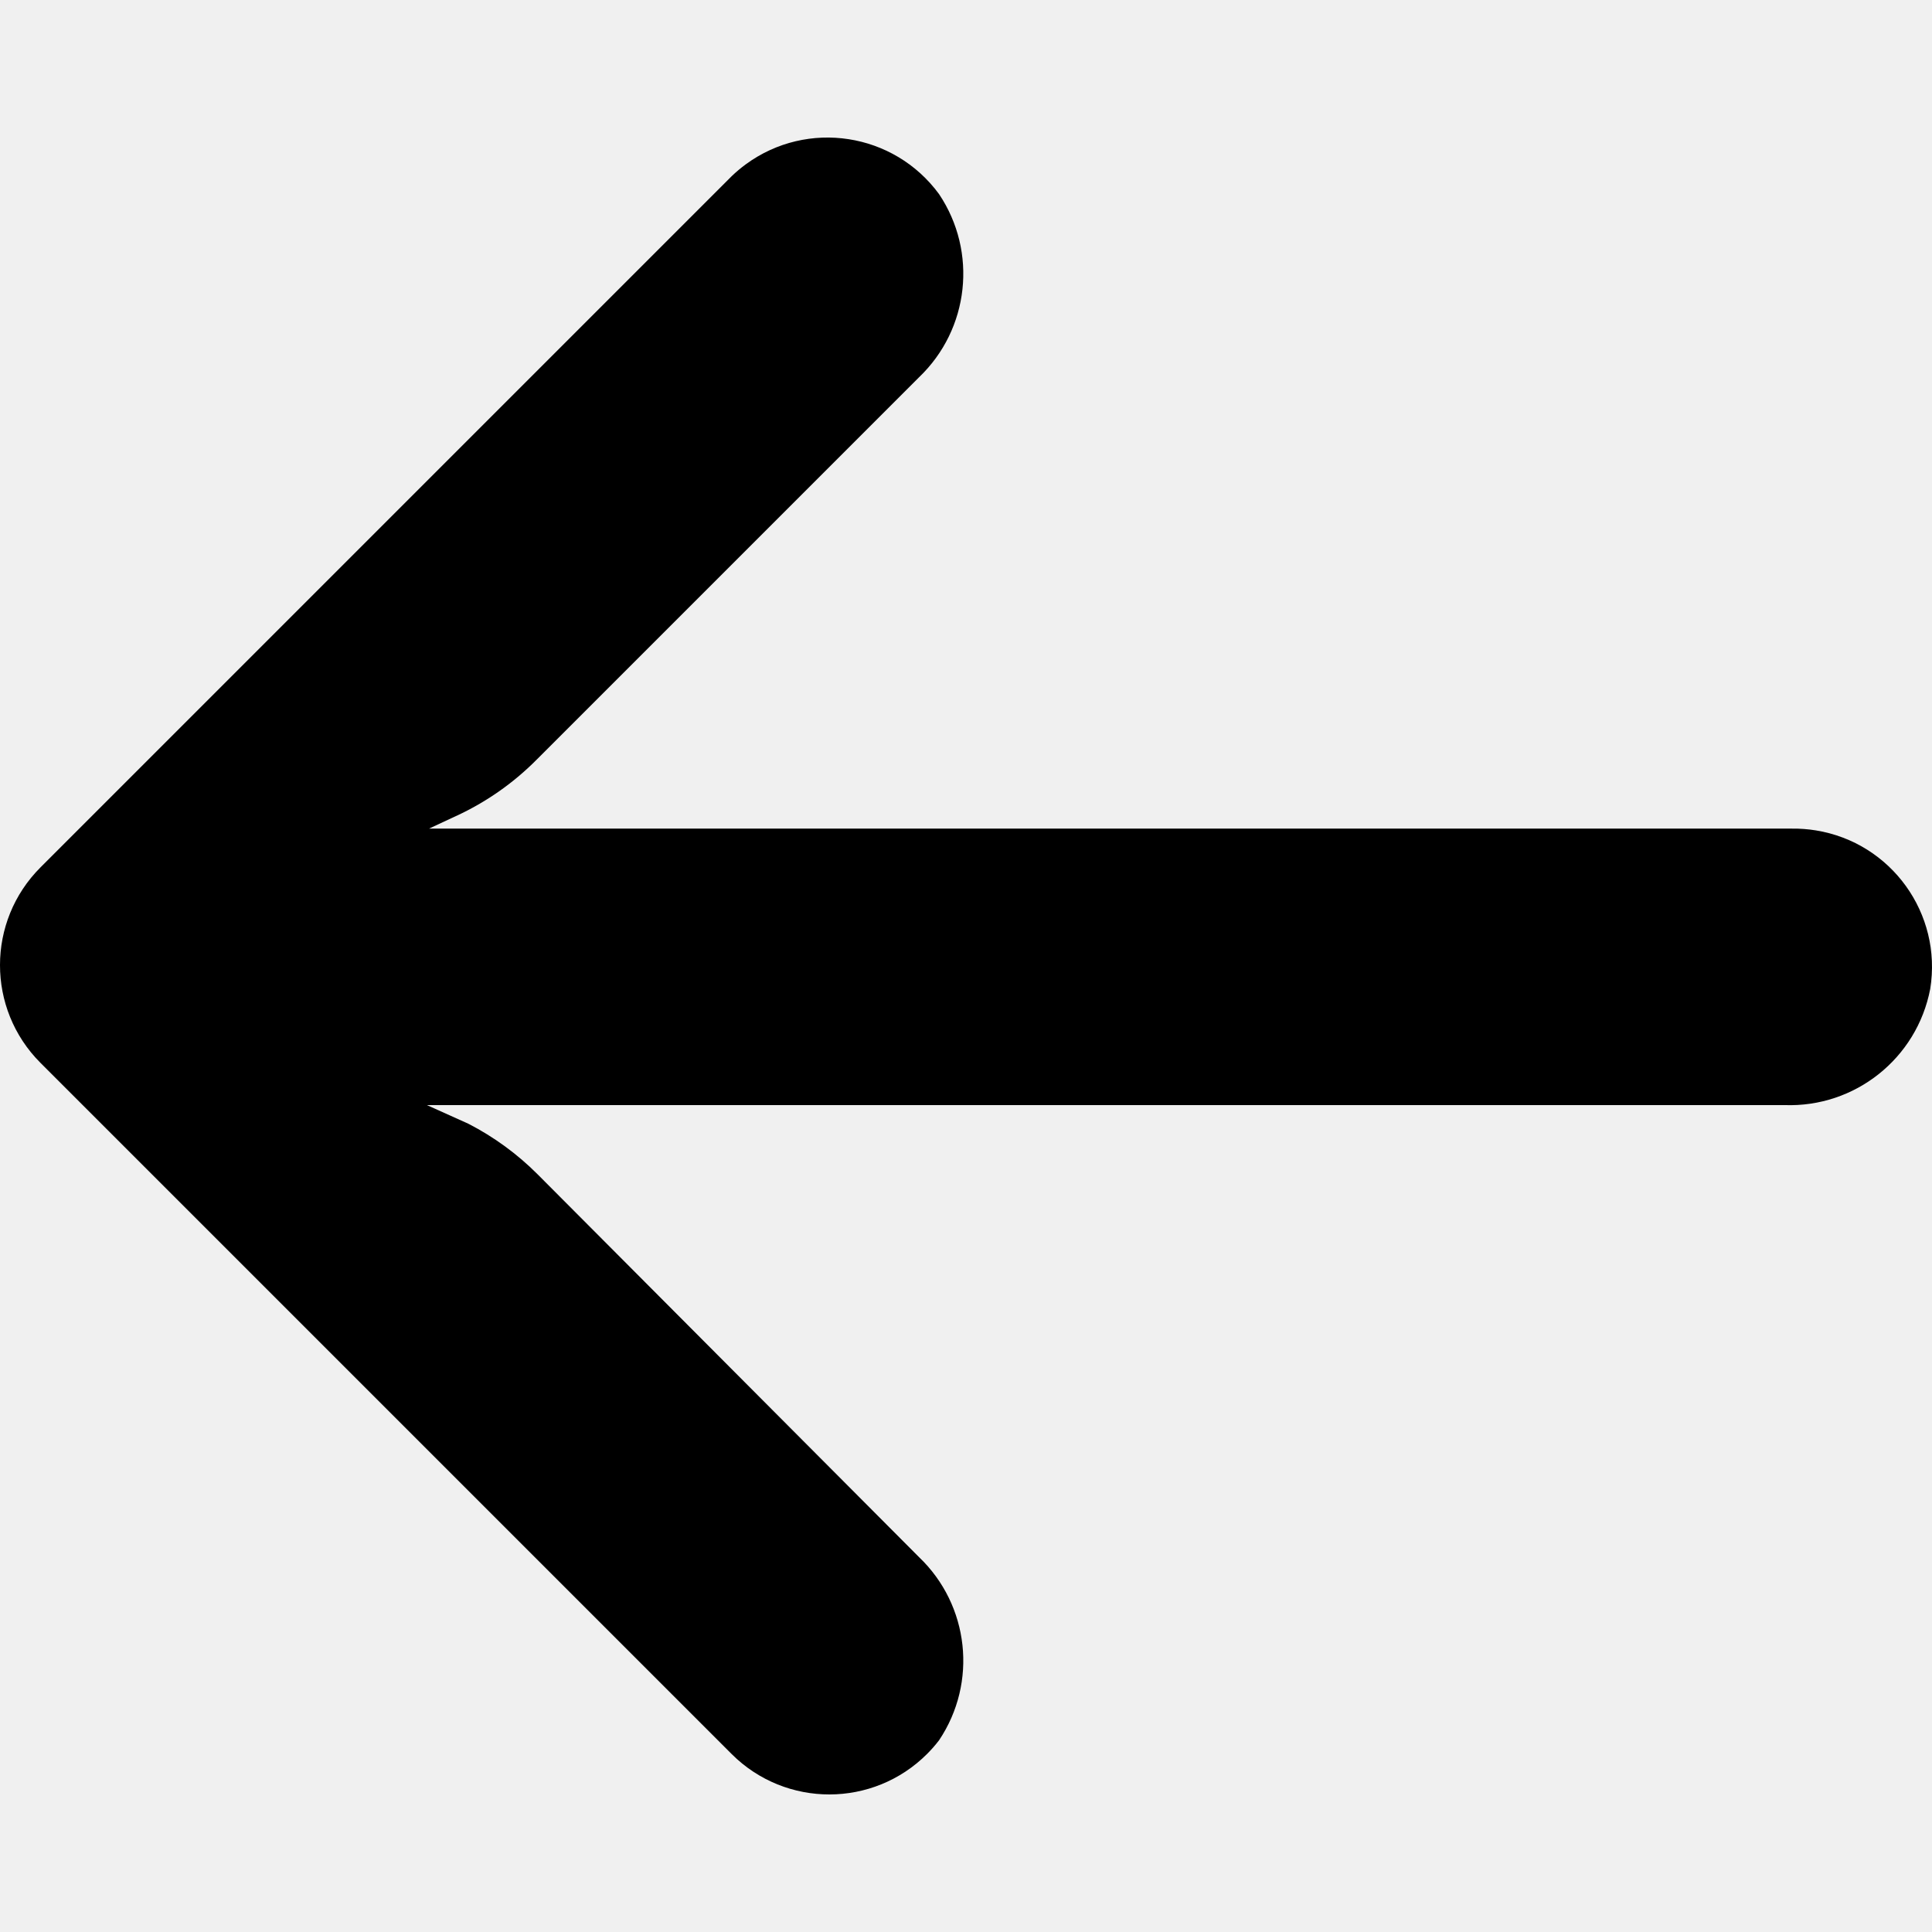
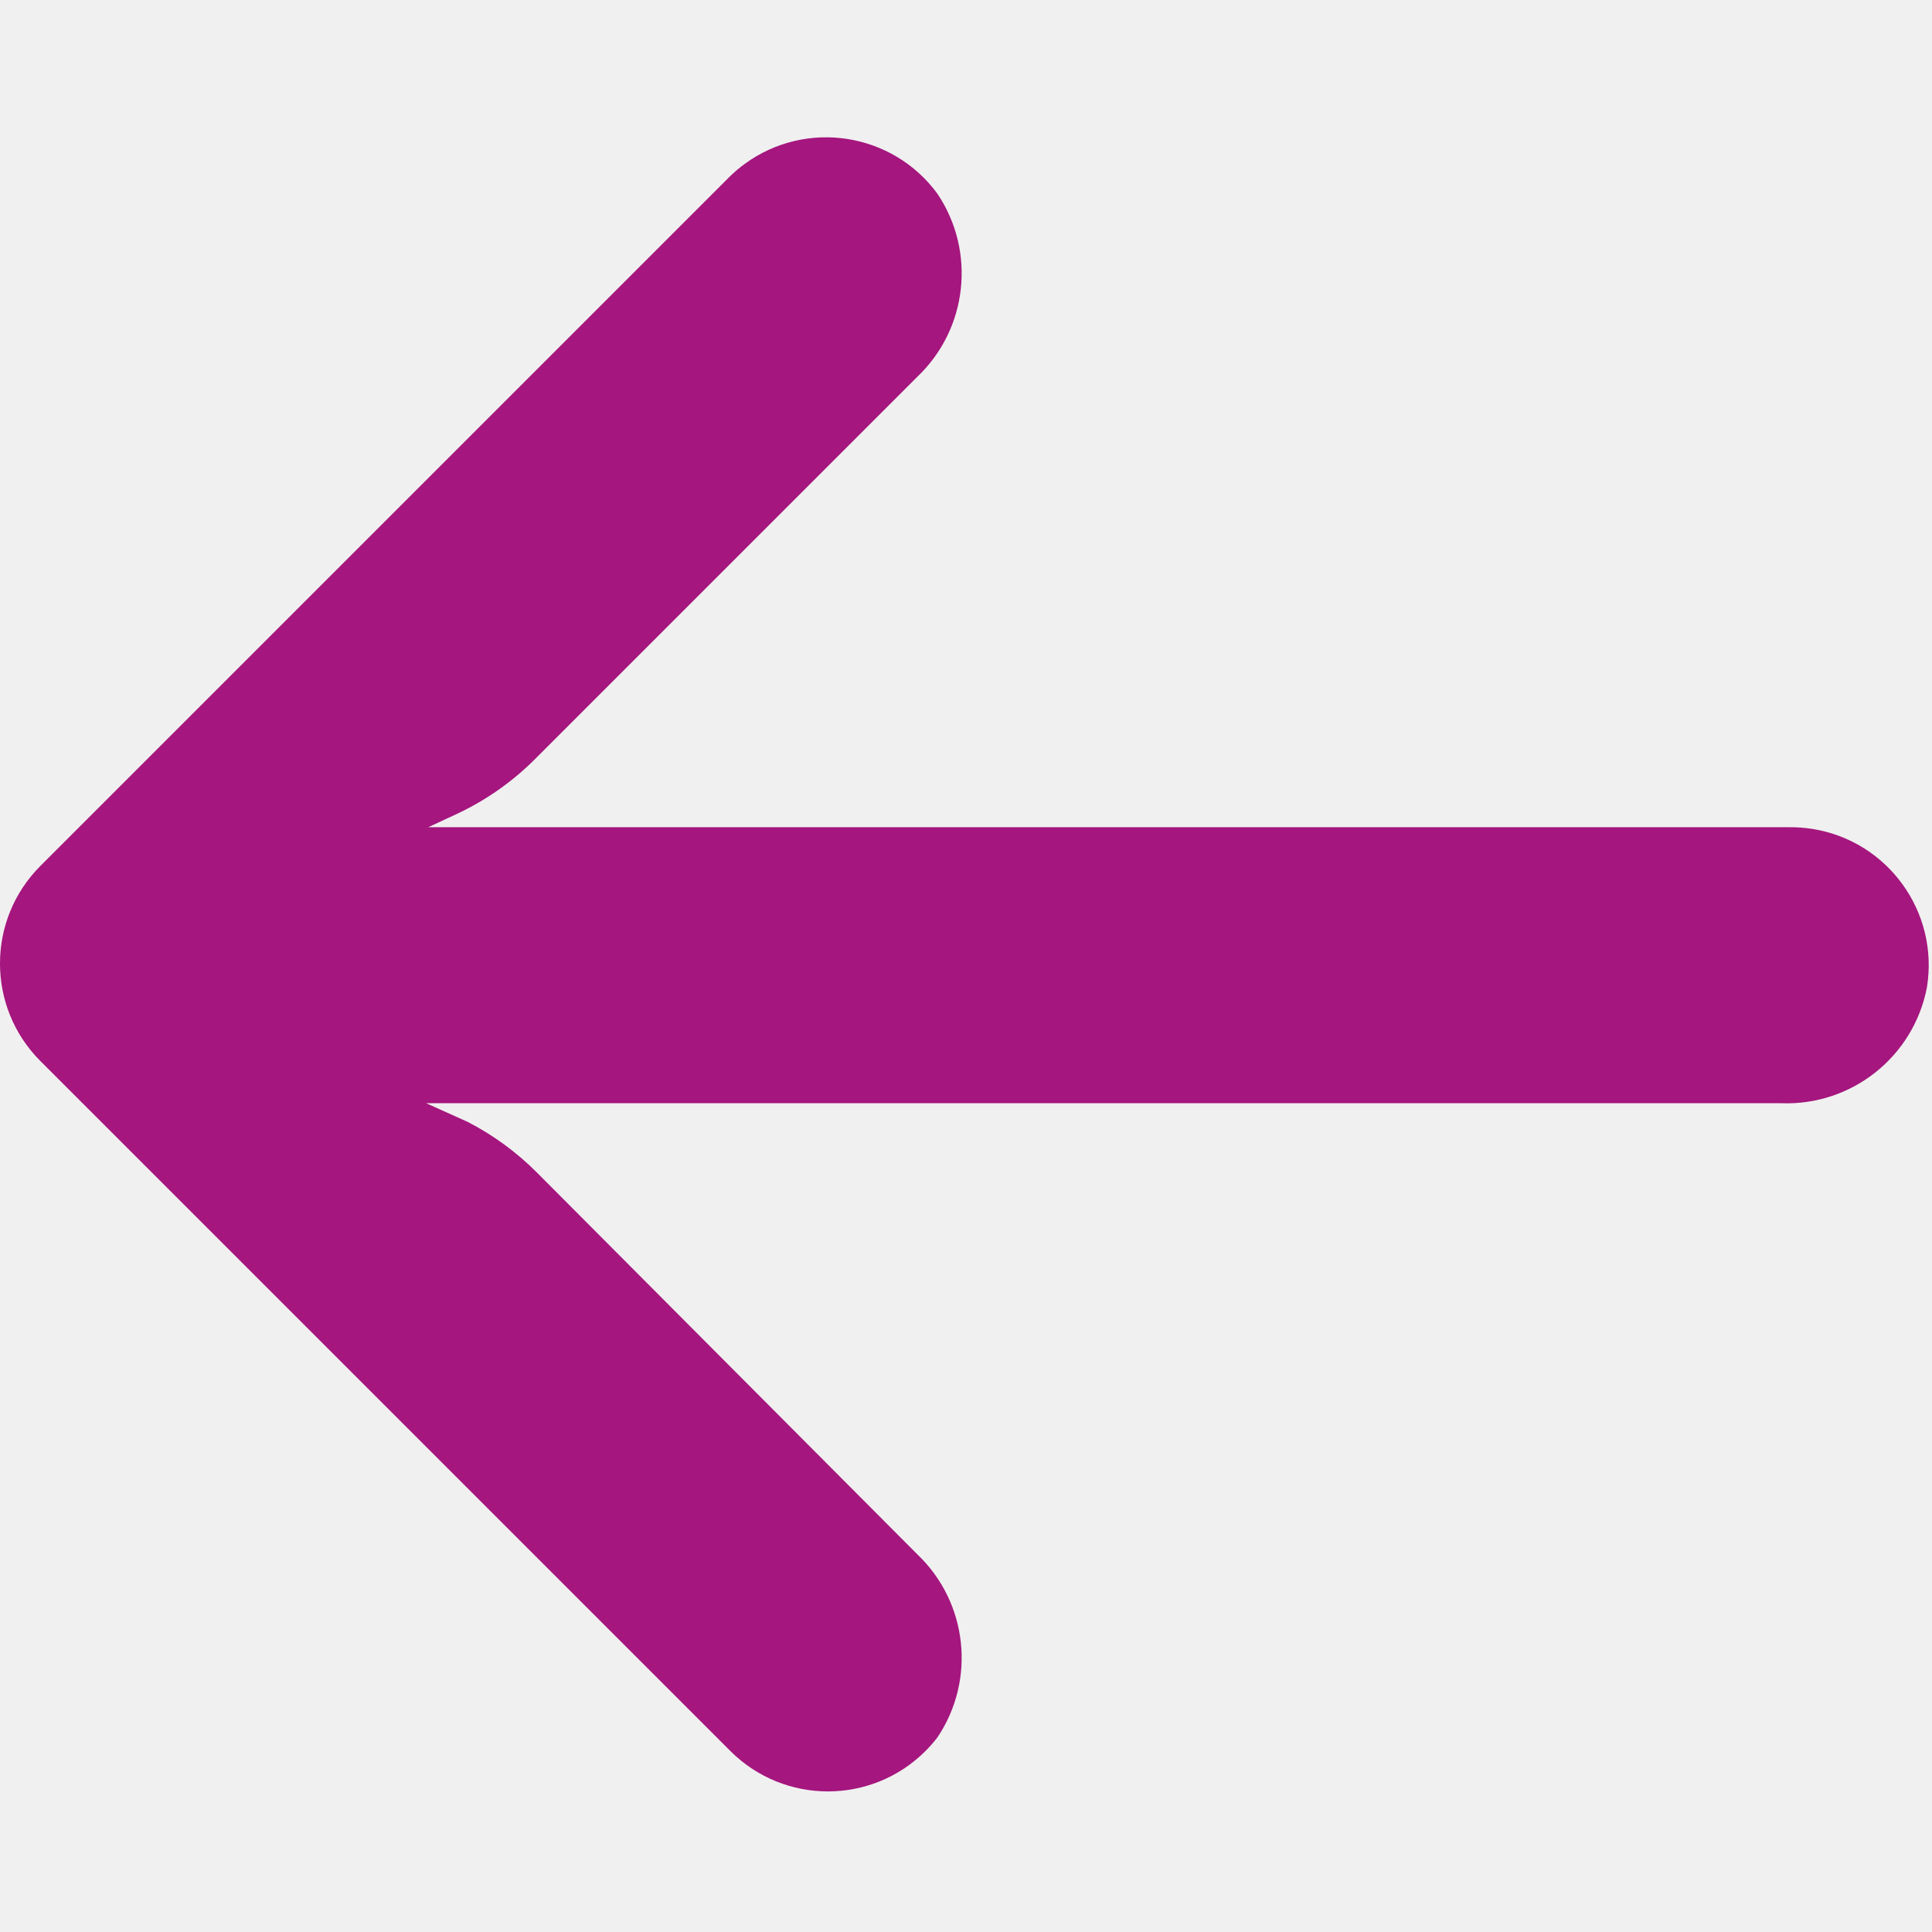
- <svg xmlns="http://www.w3.org/2000/svg" version="1.1" id="Capa_1" x="0px" y="0px" viewBox="0 0 447.243 447.243" style="enable-background:new 0 0 447.243 447.243;" xml:space="preserve">
-   <g>
-     <g>
-       <path d="M420.361,192.229c-1.83-0.297-3.682-0.434-5.535-0.41H99.305l6.88-3.2c6.725-3.183,12.843-7.515,18.08-12.8l88.48-88.48    c11.653-11.124,13.611-29.019,4.64-42.4c-10.441-14.259-30.464-17.355-44.724-6.914c-1.152,0.844-2.247,1.764-3.276,2.754    l-160,160C-3.119,213.269-3.13,233.53,9.36,246.034c0.008,0.008,0.017,0.017,0.025,0.025l160,160    c12.514,12.479,32.775,12.451,45.255-0.063c0.982-0.985,1.899-2.033,2.745-3.137c8.971-13.381,7.013-31.276-4.64-42.4    l-88.32-88.64c-4.695-4.7-10.093-8.641-16-11.68l-9.6-4.32h314.24c16.347,0.607,30.689-10.812,33.76-26.88    C449.654,211.494,437.806,195.059,420.361,192.229z" />
-     </g>
+ <svg xmlns="http://www.w3.org/2000/svg" width="448" height="448" viewBox="0 0 448 448" fill="none">
+   <g clip-path="url(#clip0)">
+     <path d="M420.361 192.229C418.531 191.932 416.679 191.795 414.826 191.819H99.305L106.185 188.619C112.91 185.436 119.028 181.104 124.265 175.819L212.745 87.339C224.398 76.215 226.356 58.32 217.385 44.939C206.944 30.68 186.921 27.584 172.661 38.025C171.509 38.869 170.414 39.789 169.385 40.779L9.385 200.779C-3.119 213.269 -3.13 233.53 9.36 246.034C9.368 246.042 9.377 246.051 9.385 246.059L169.385 406.059C181.899 418.538 202.16 418.51 214.64 405.996C215.622 405.011 216.539 403.963 217.385 402.859C226.356 389.478 224.398 371.583 212.745 360.459L124.425 271.819C119.73 267.119 114.332 263.178 108.425 260.139L98.825 255.819H413.065C429.412 256.426 443.754 245.007 446.825 228.939C449.654 211.494 437.806 195.059 420.361 192.229Z" fill="#A5167E" />
  </g>
-   <g>
- </g>
-   <g>
- </g>
-   <g>
- </g>
-   <g>
- </g>
-   <g>
- </g>
-   <g>
- </g>
-   <g>
- </g>
-   <g>
- </g>
-   <g>
- </g>
-   <g>
- </g>
-   <g>
- </g>
-   <g>
- </g>
-   <g>
- </g>
-   <g>
- </g>
-   <g>
- </g>
+   <defs>
+     <clipPath id="clip0">
+       <rect width="447.243" height="447.243" fill="white" />
+     </clipPath>
+   </defs>
</svg>
